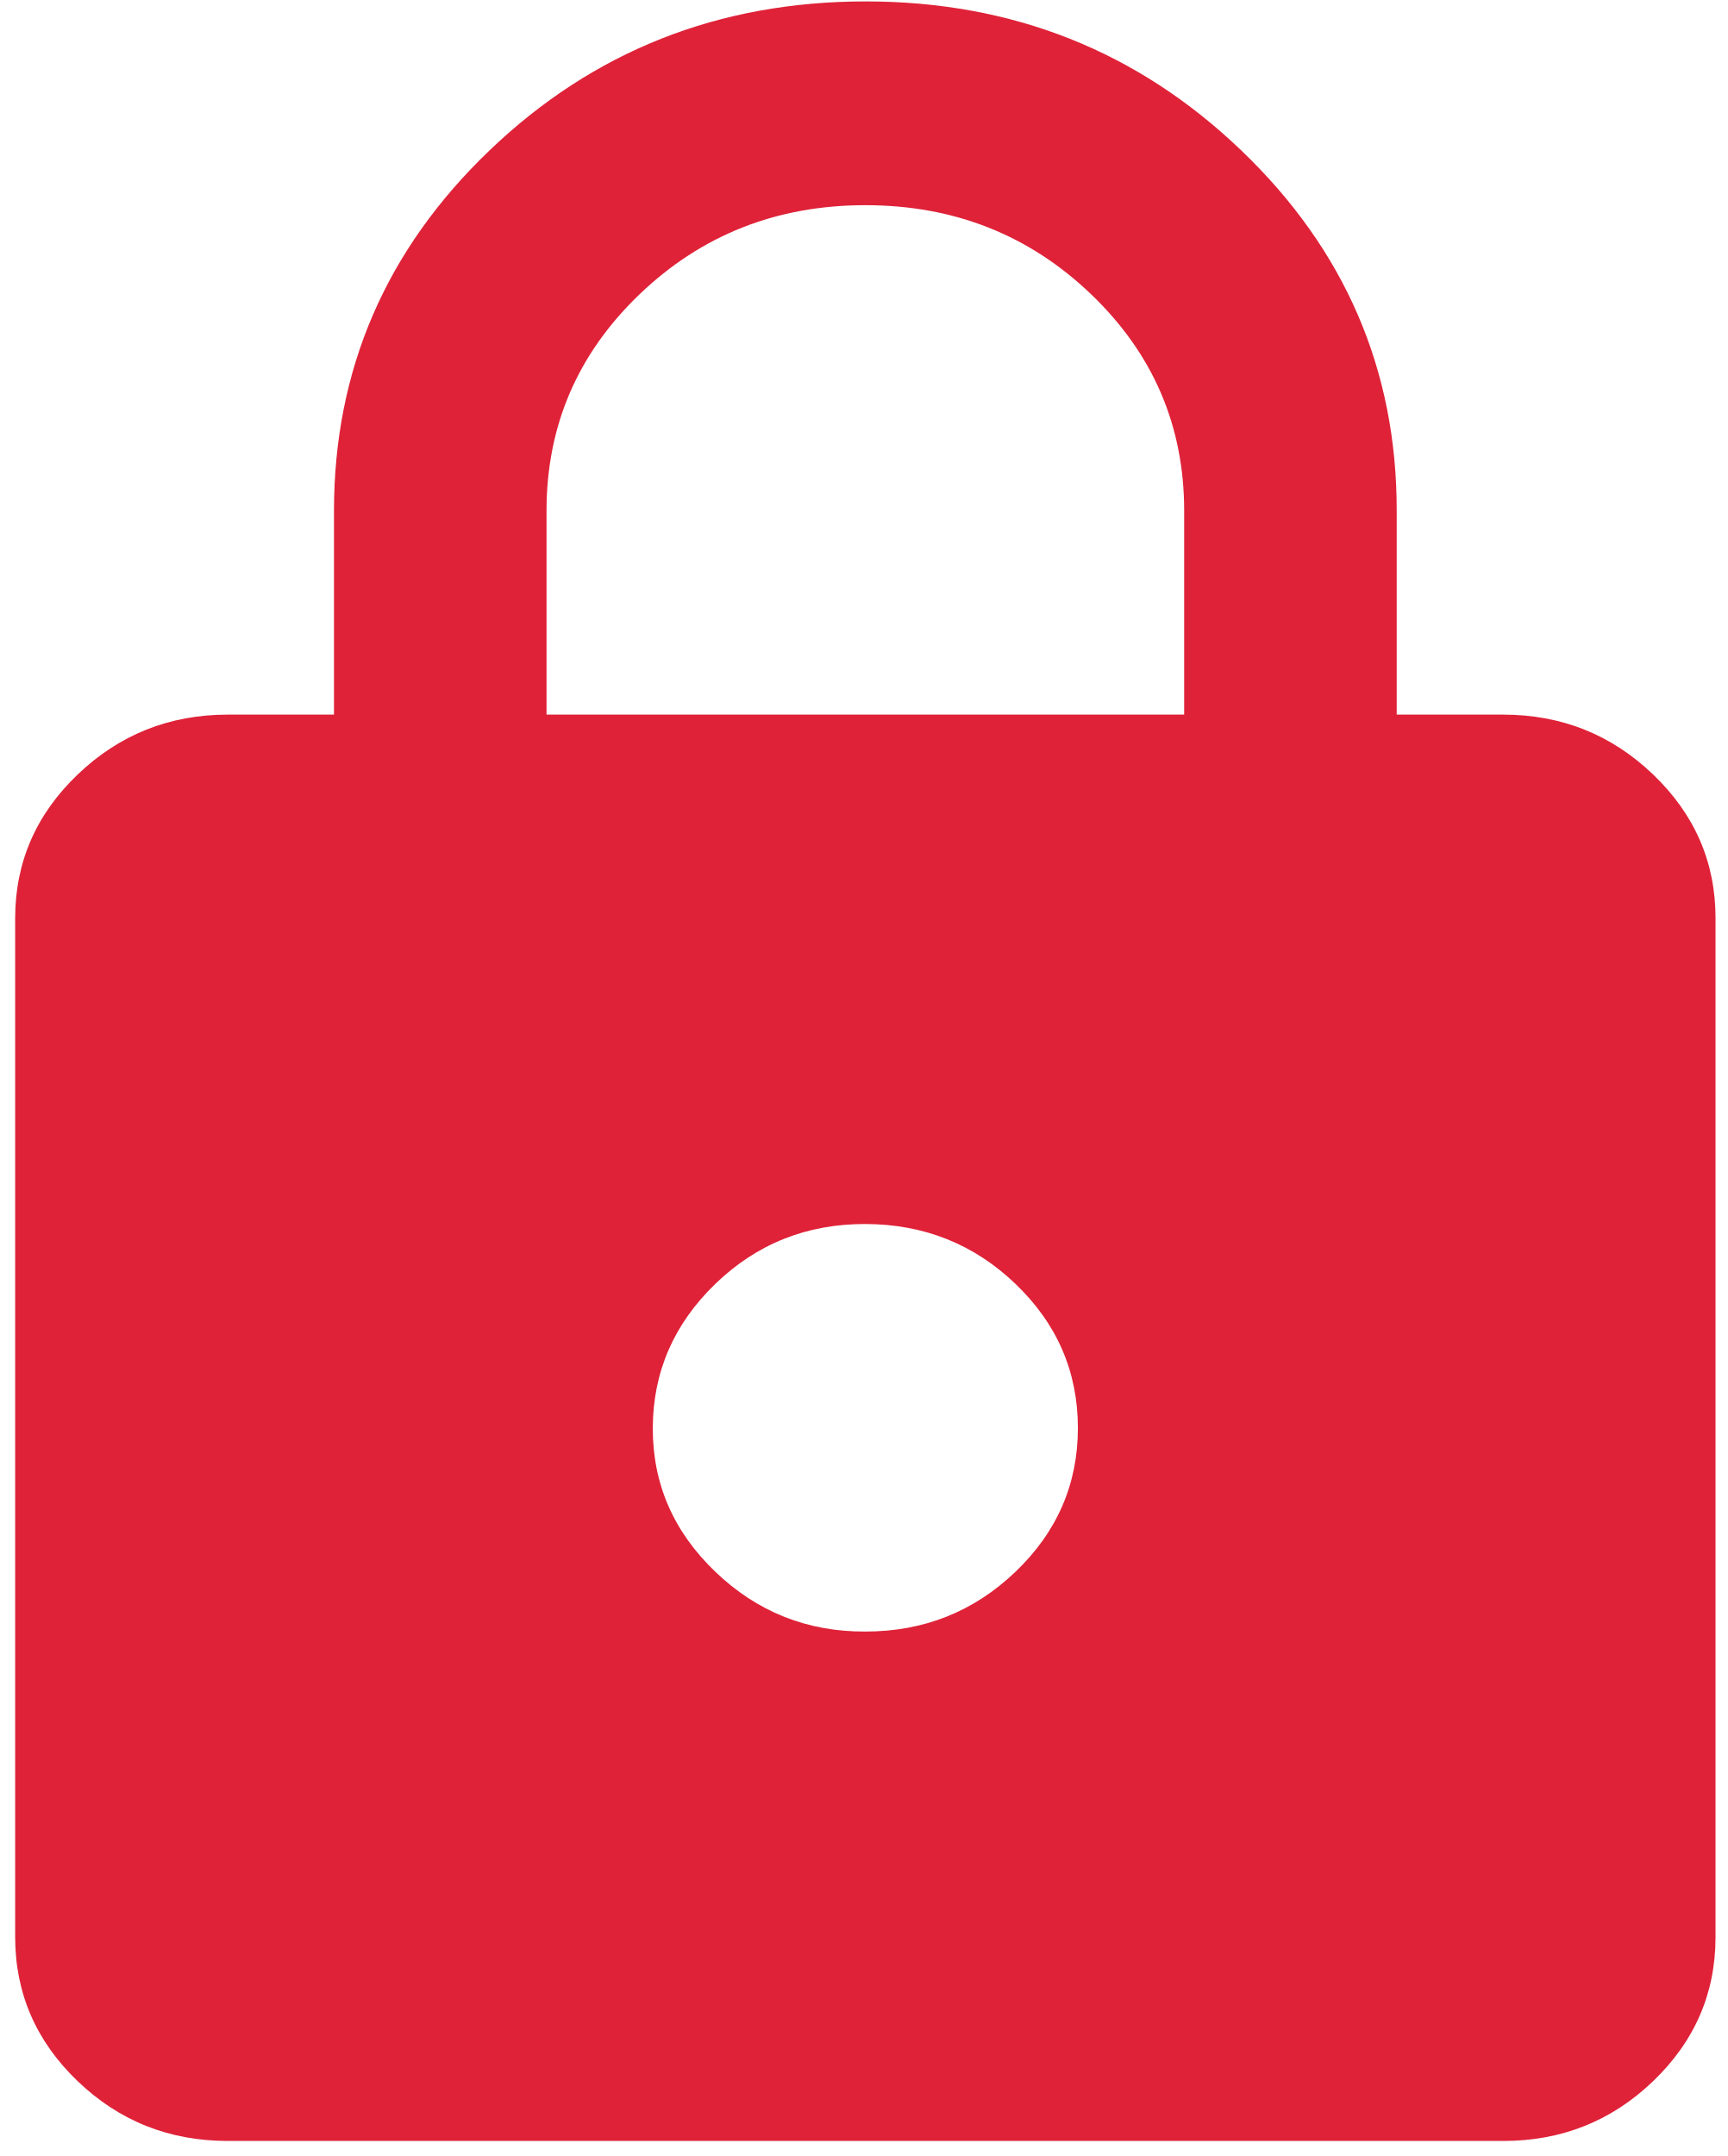
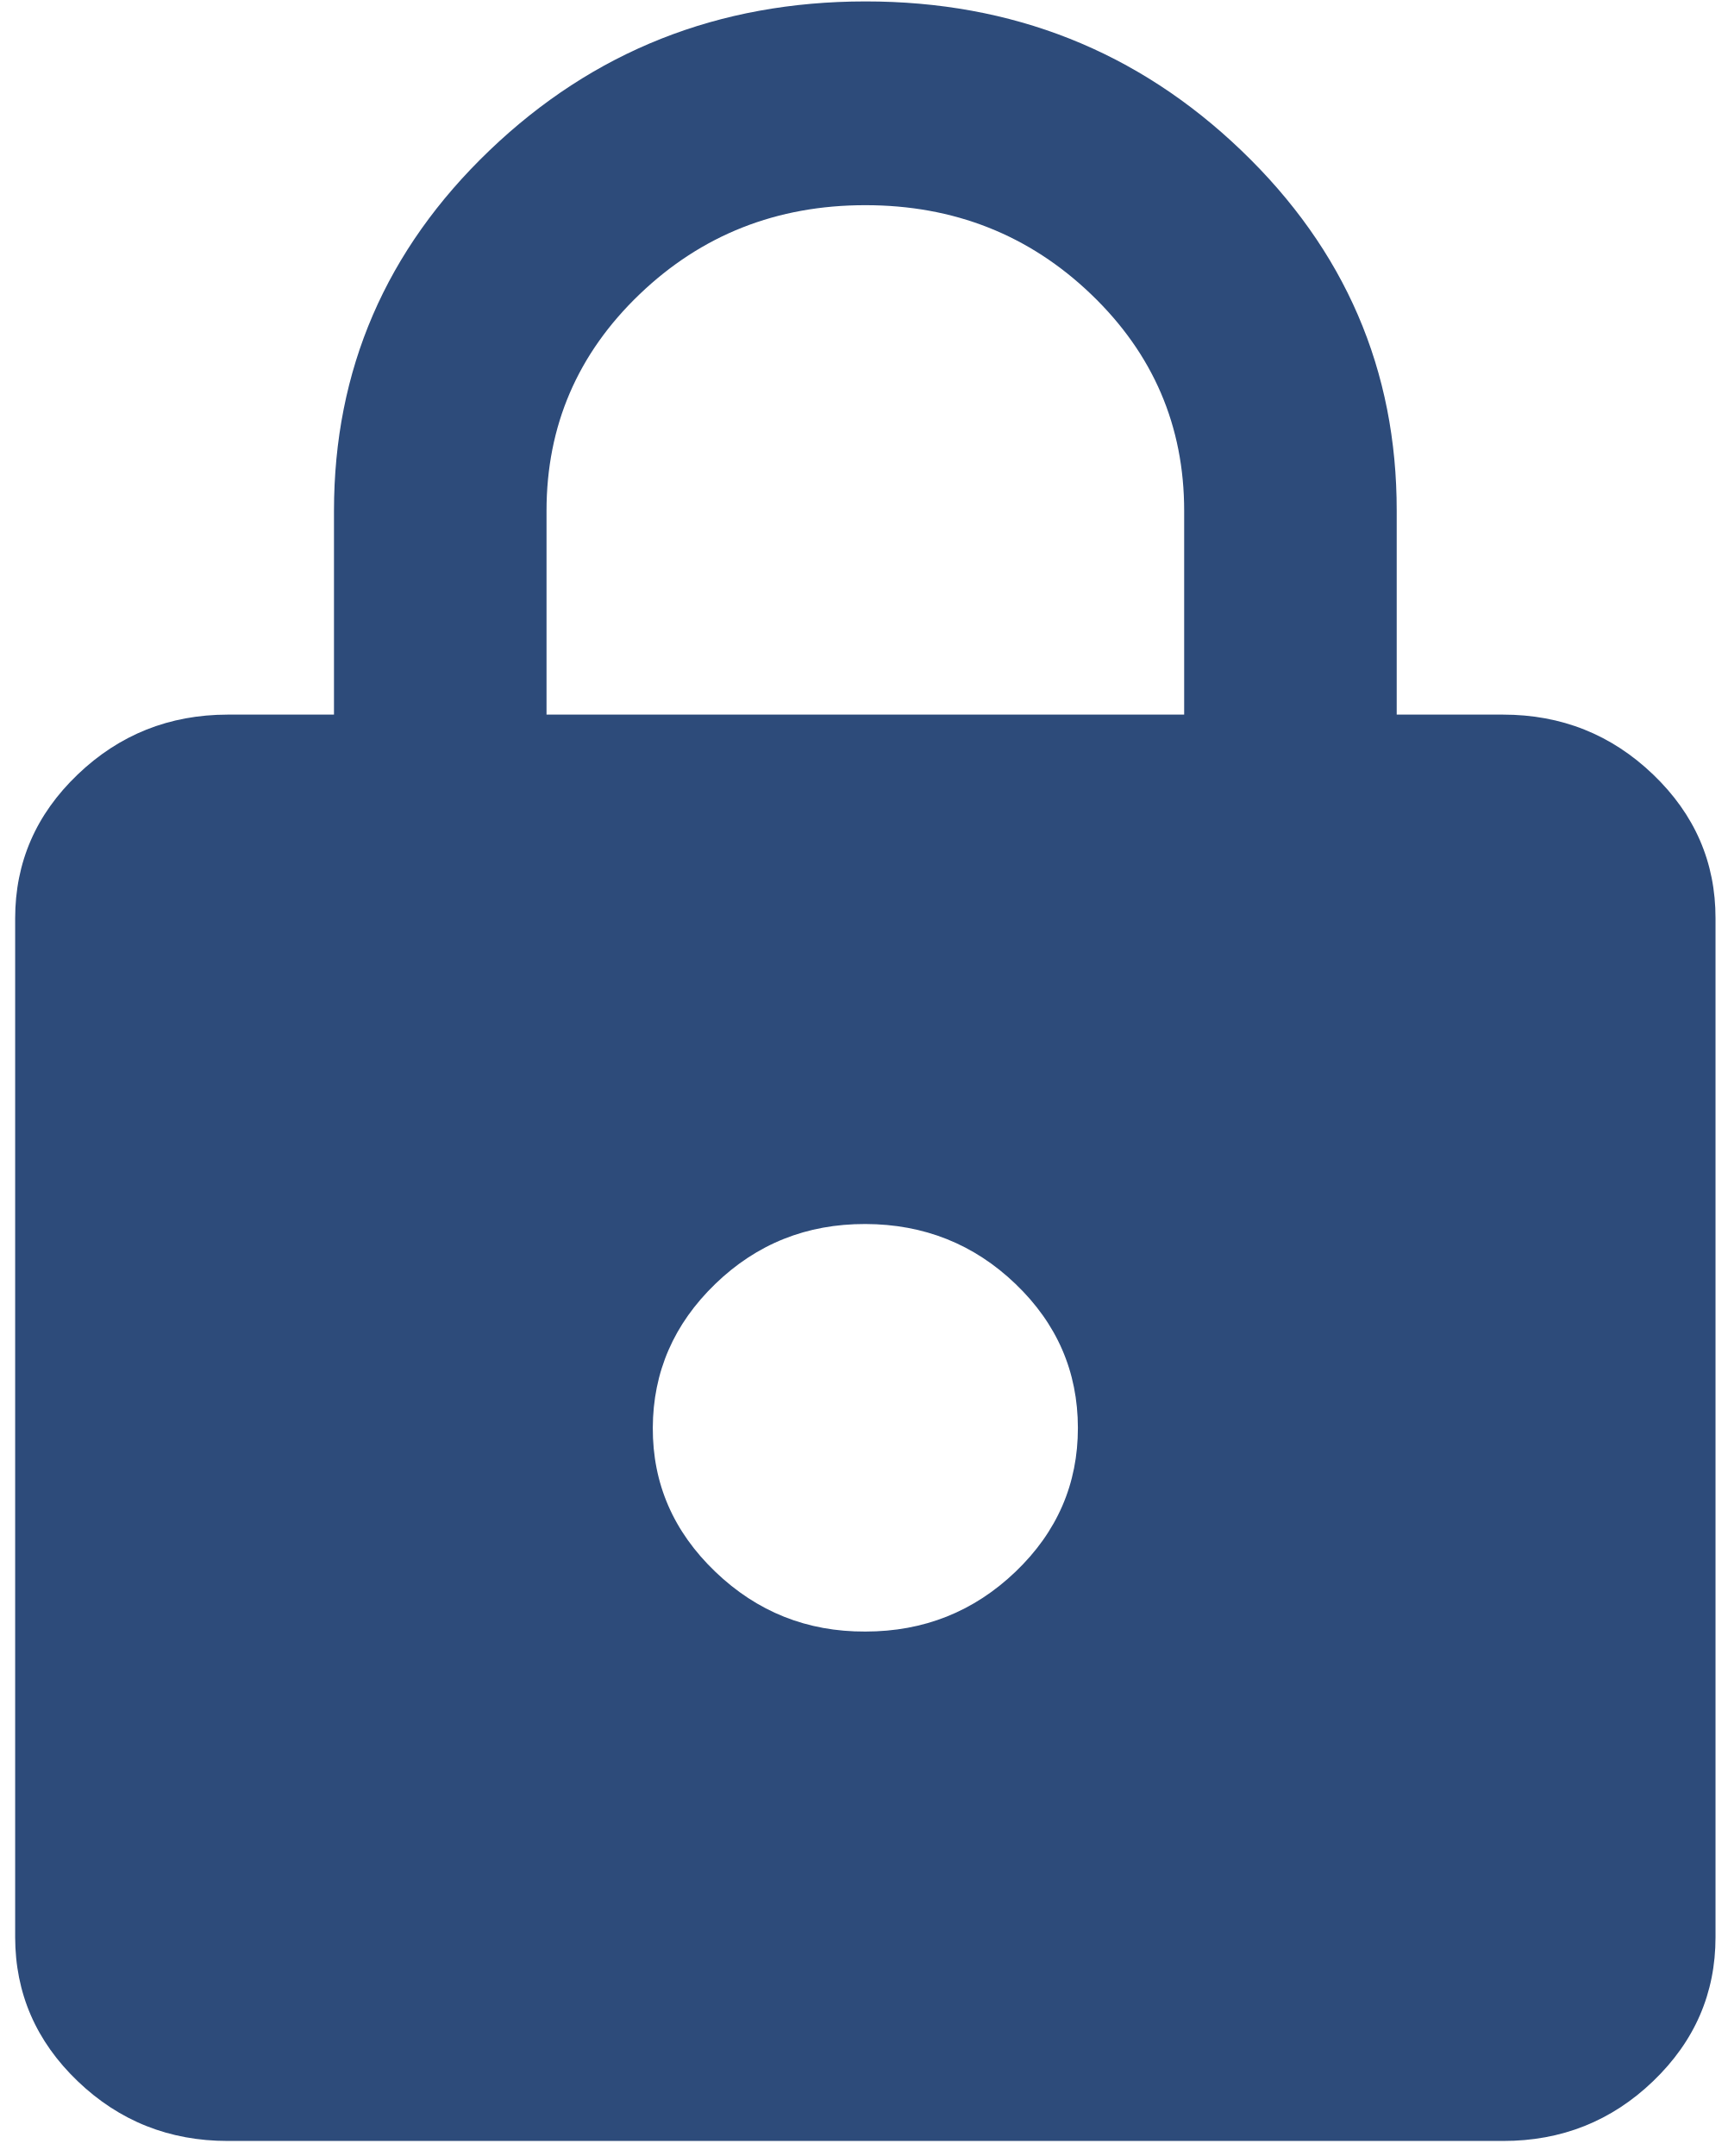
<svg xmlns="http://www.w3.org/2000/svg" width="105" height="131" viewBox="0 0 105 131" fill="none">
-   <path d="M13.838 130.086C10.286 130.086 7.246 128.875 4.719 126.453C2.191 124.03 0.926 121.114 0.921 117.705V55.801C0.921 52.396 2.187 49.482 4.719 47.06C7.25 44.637 10.29 43.424 13.838 43.42H20.296V31.039C20.296 22.475 23.445 15.177 29.744 9.143C36.043 3.109 43.657 0.091 52.586 0.086C61.516 0.082 69.132 3.101 75.435 9.143C81.738 15.185 84.886 22.484 84.877 31.039V43.42H91.335C94.887 43.42 97.929 44.633 100.46 47.06C102.992 49.486 104.256 52.4 104.251 55.801V117.705C104.251 121.11 102.988 124.026 100.46 126.453C97.933 128.879 94.891 130.091 91.335 130.086H13.838ZM52.586 99.134C56.138 99.134 59.18 97.923 61.712 95.5C64.243 93.078 65.507 90.162 65.503 86.753C65.498 83.344 64.235 80.43 61.712 78.012C59.189 75.594 56.147 74.38 52.586 74.372C49.026 74.364 45.986 75.577 43.468 78.012C40.949 80.447 39.683 83.361 39.67 86.753C39.657 90.145 40.923 93.061 43.468 95.5C46.012 97.939 49.052 99.15 52.586 99.134ZM33.212 43.42H71.961V31.039C71.961 25.88 70.077 21.495 66.31 17.884C62.543 14.273 57.968 12.467 52.586 12.467C47.205 12.467 42.63 14.273 38.863 17.884C35.096 21.495 33.212 25.88 33.212 31.039V43.42Z" fill="#DF2238" />
+   <path d="M13.838 130.086C10.286 130.086 7.246 128.875 4.719 126.453C2.191 124.03 0.926 121.114 0.921 117.705V55.801C0.921 52.396 2.187 49.482 4.719 47.06C7.25 44.637 10.29 43.424 13.838 43.42H20.296V31.039C20.296 22.475 23.445 15.177 29.744 9.143C36.043 3.109 43.657 0.091 52.586 0.086C61.516 0.082 69.132 3.101 75.435 9.143C81.738 15.185 84.886 22.484 84.877 31.039V43.42H91.335C94.887 43.42 97.929 44.633 100.46 47.06C102.992 49.486 104.256 52.4 104.251 55.801V117.705C104.251 121.11 102.988 124.026 100.46 126.453C97.933 128.879 94.891 130.091 91.335 130.086H13.838ZM52.586 99.134C56.138 99.134 59.18 97.923 61.712 95.5C64.243 93.078 65.507 90.162 65.503 86.753C65.498 83.344 64.235 80.43 61.712 78.012C59.189 75.594 56.147 74.38 52.586 74.372C49.026 74.364 45.986 75.577 43.468 78.012C40.949 80.447 39.683 83.361 39.67 86.753C39.657 90.145 40.923 93.061 43.468 95.5C46.012 97.939 49.052 99.15 52.586 99.134ZM33.212 43.42H71.961V31.039C71.961 25.88 70.077 21.495 66.31 17.884C62.543 14.273 57.968 12.467 52.586 12.467C47.205 12.467 42.63 14.273 38.863 17.884C35.096 21.495 33.212 25.88 33.212 31.039V43.42Z" fill="#2d4b7a" />
</svg>
